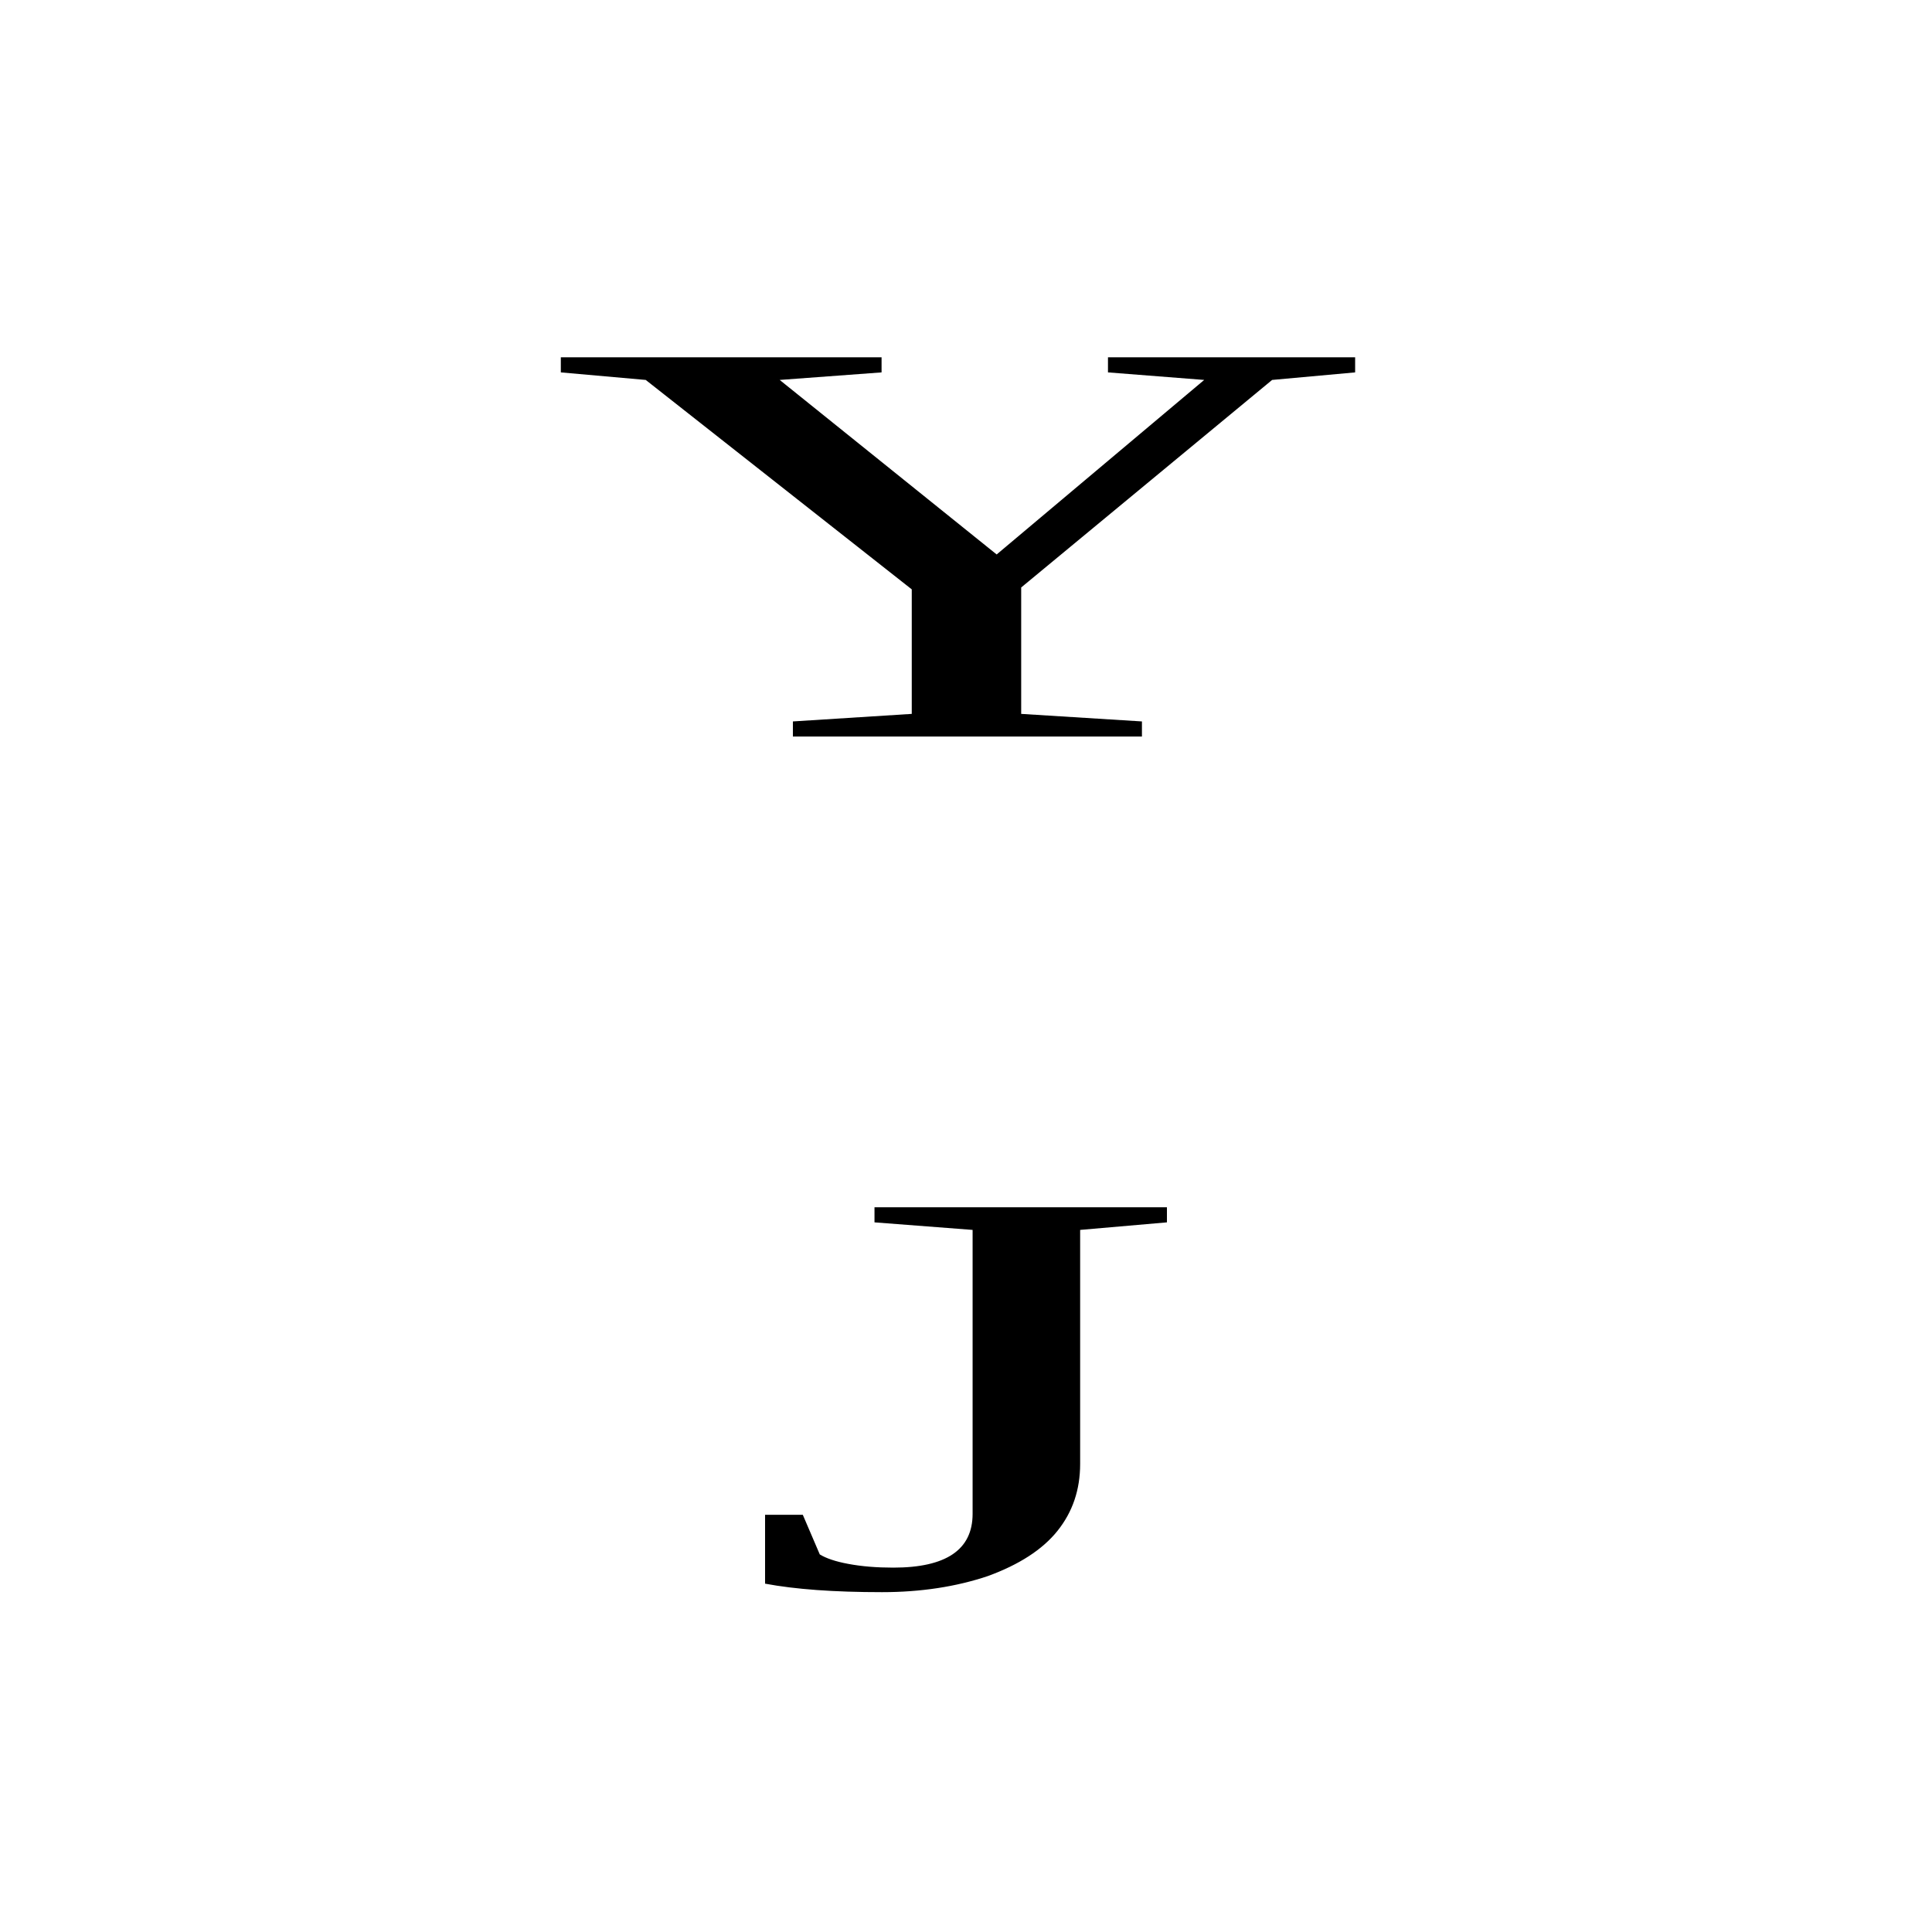
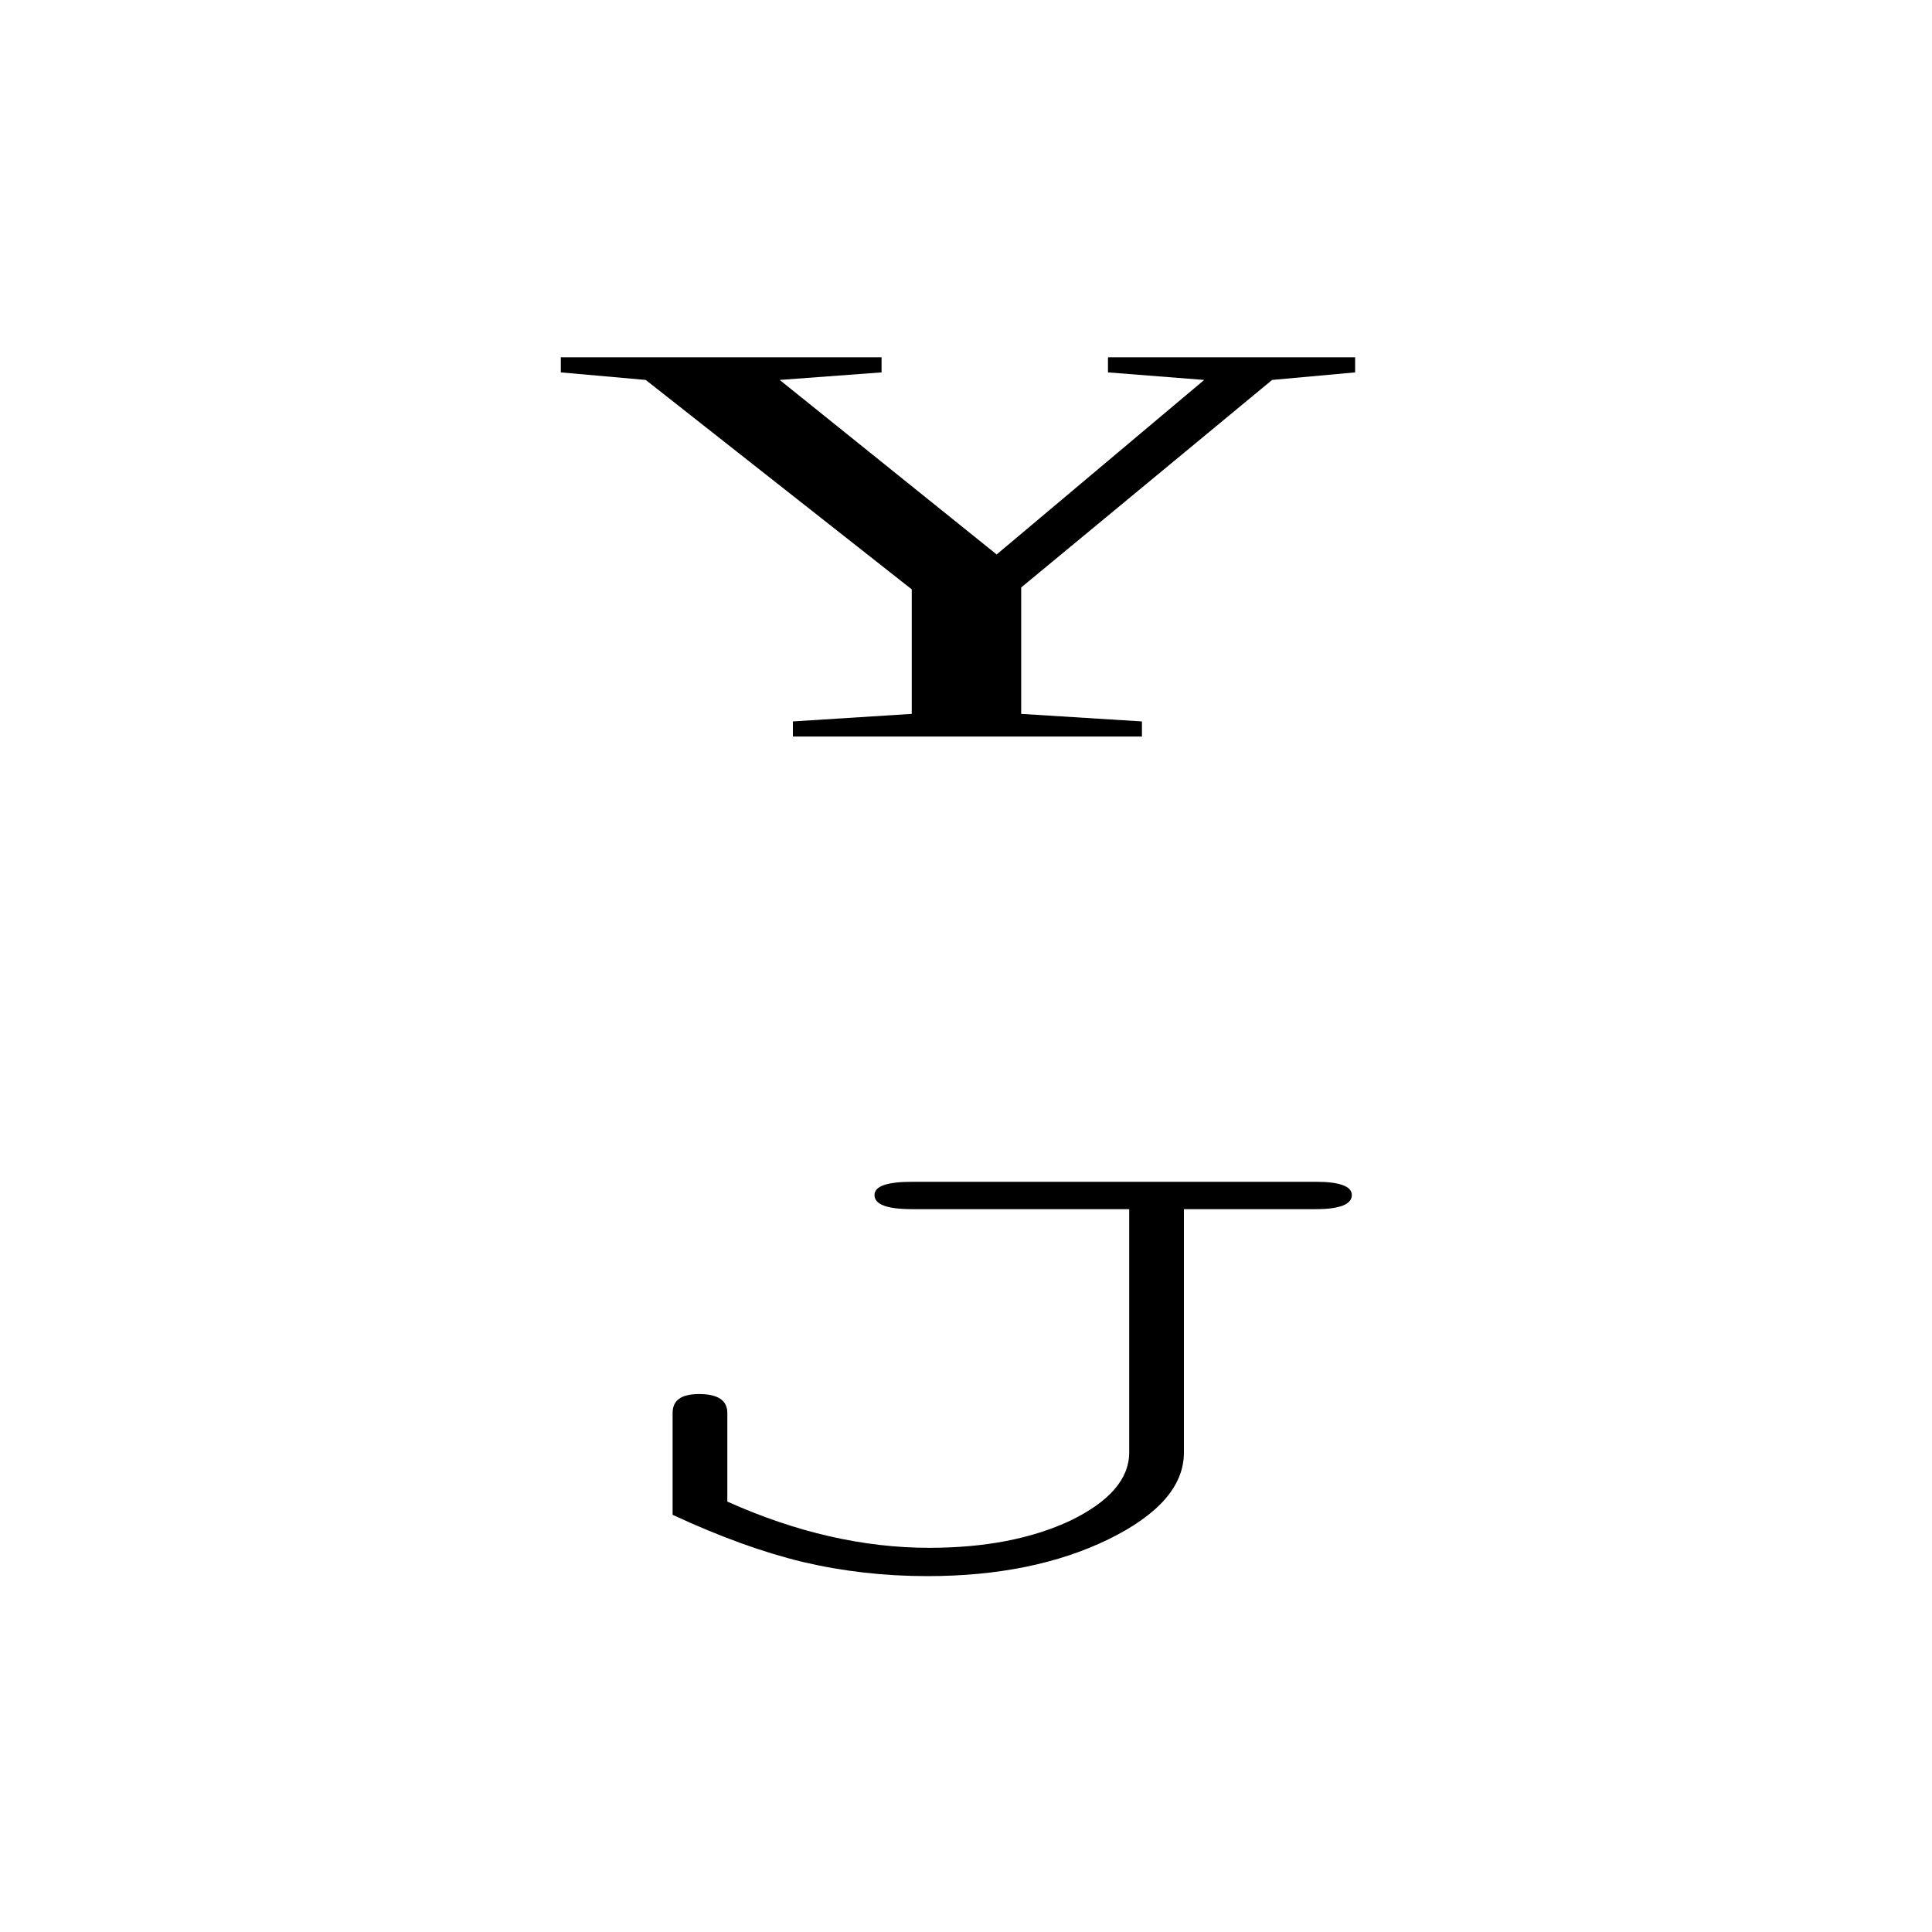
<svg xmlns="http://www.w3.org/2000/svg" width="32" height="32">
  <rect class="background" width="100%" height="100%" />
  <style>
    .background {
      fill: white;
    }

    text {
      font-size: 0.8em;
      text-anchor: middle;
      fill: black;
    }

    @media (prefers-color-scheme: dark) {
      .background {
        fill: black;
      }

      text {
        fill: white;
      }
    }
  </style>
  <text x="25%" y="28%" dominant-baseline="central" transform="scale(2, 1)">Y</text>
-   <text x="25%" y="72%" dominant-baseline="central" transform="scale(2, 1)">J</text>
+   <text x="25%" y="72%" dominant-baseline="central" transform="scale(2, 1)">𝙹</text>
</svg>
